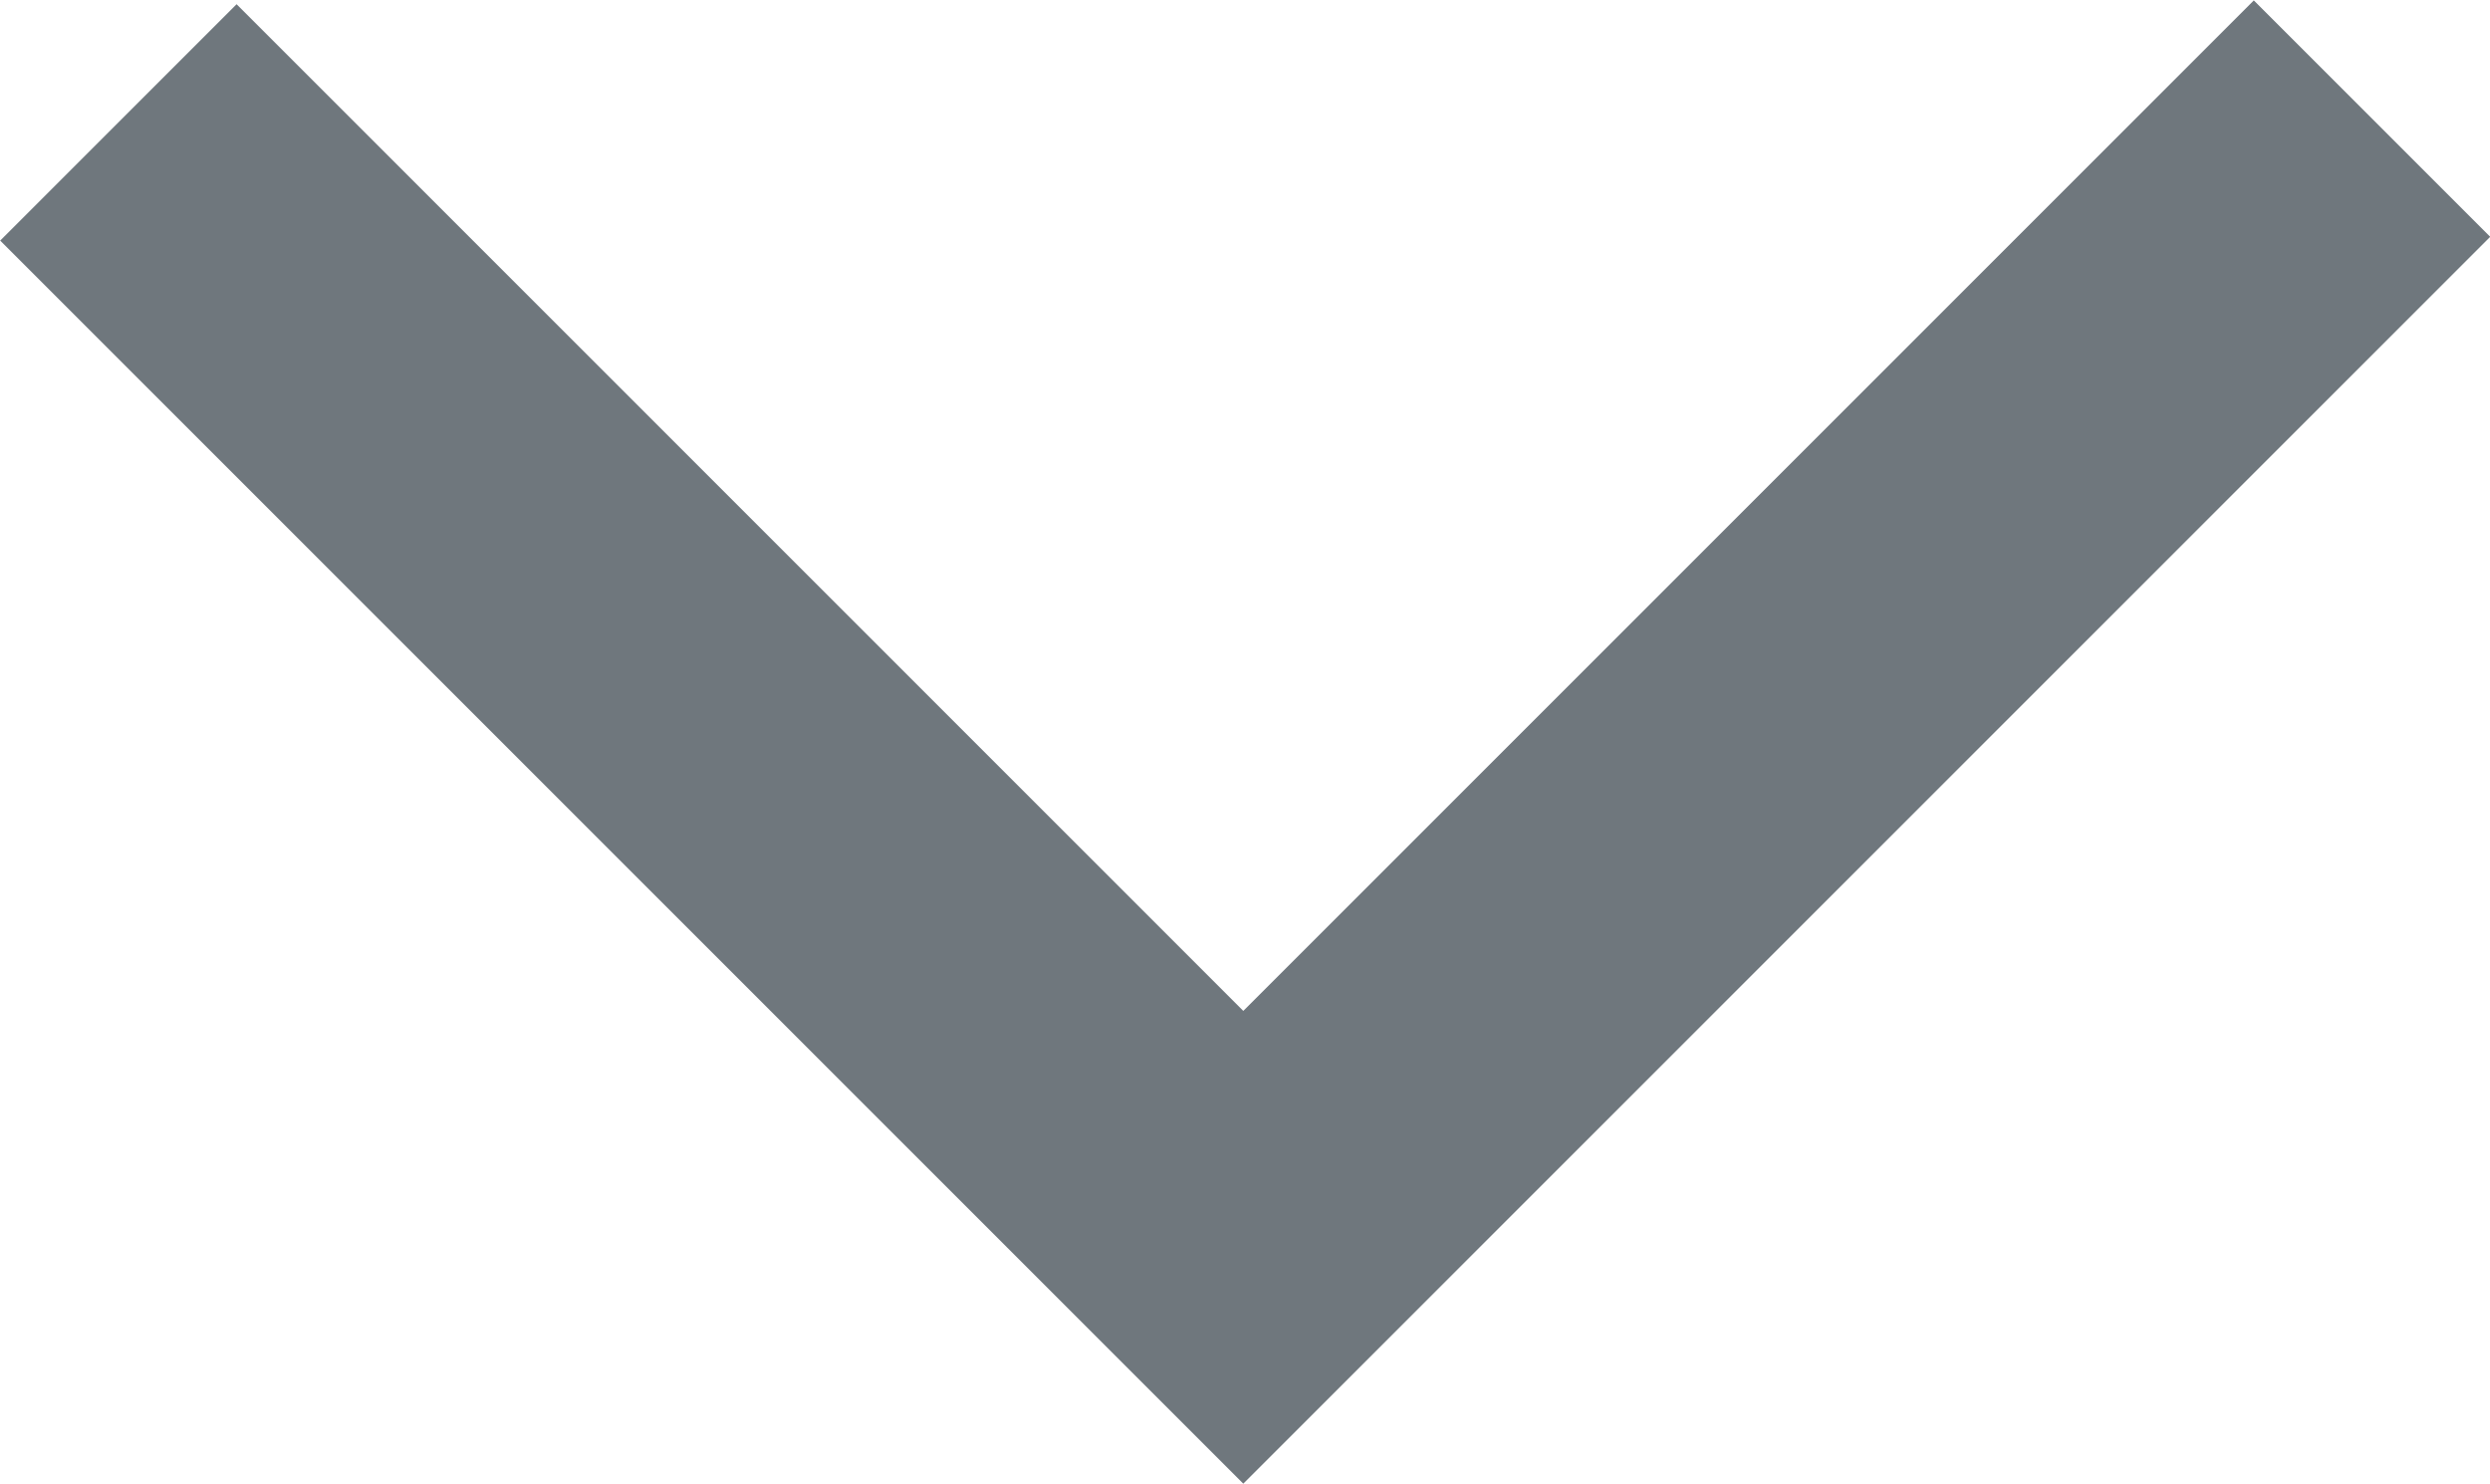
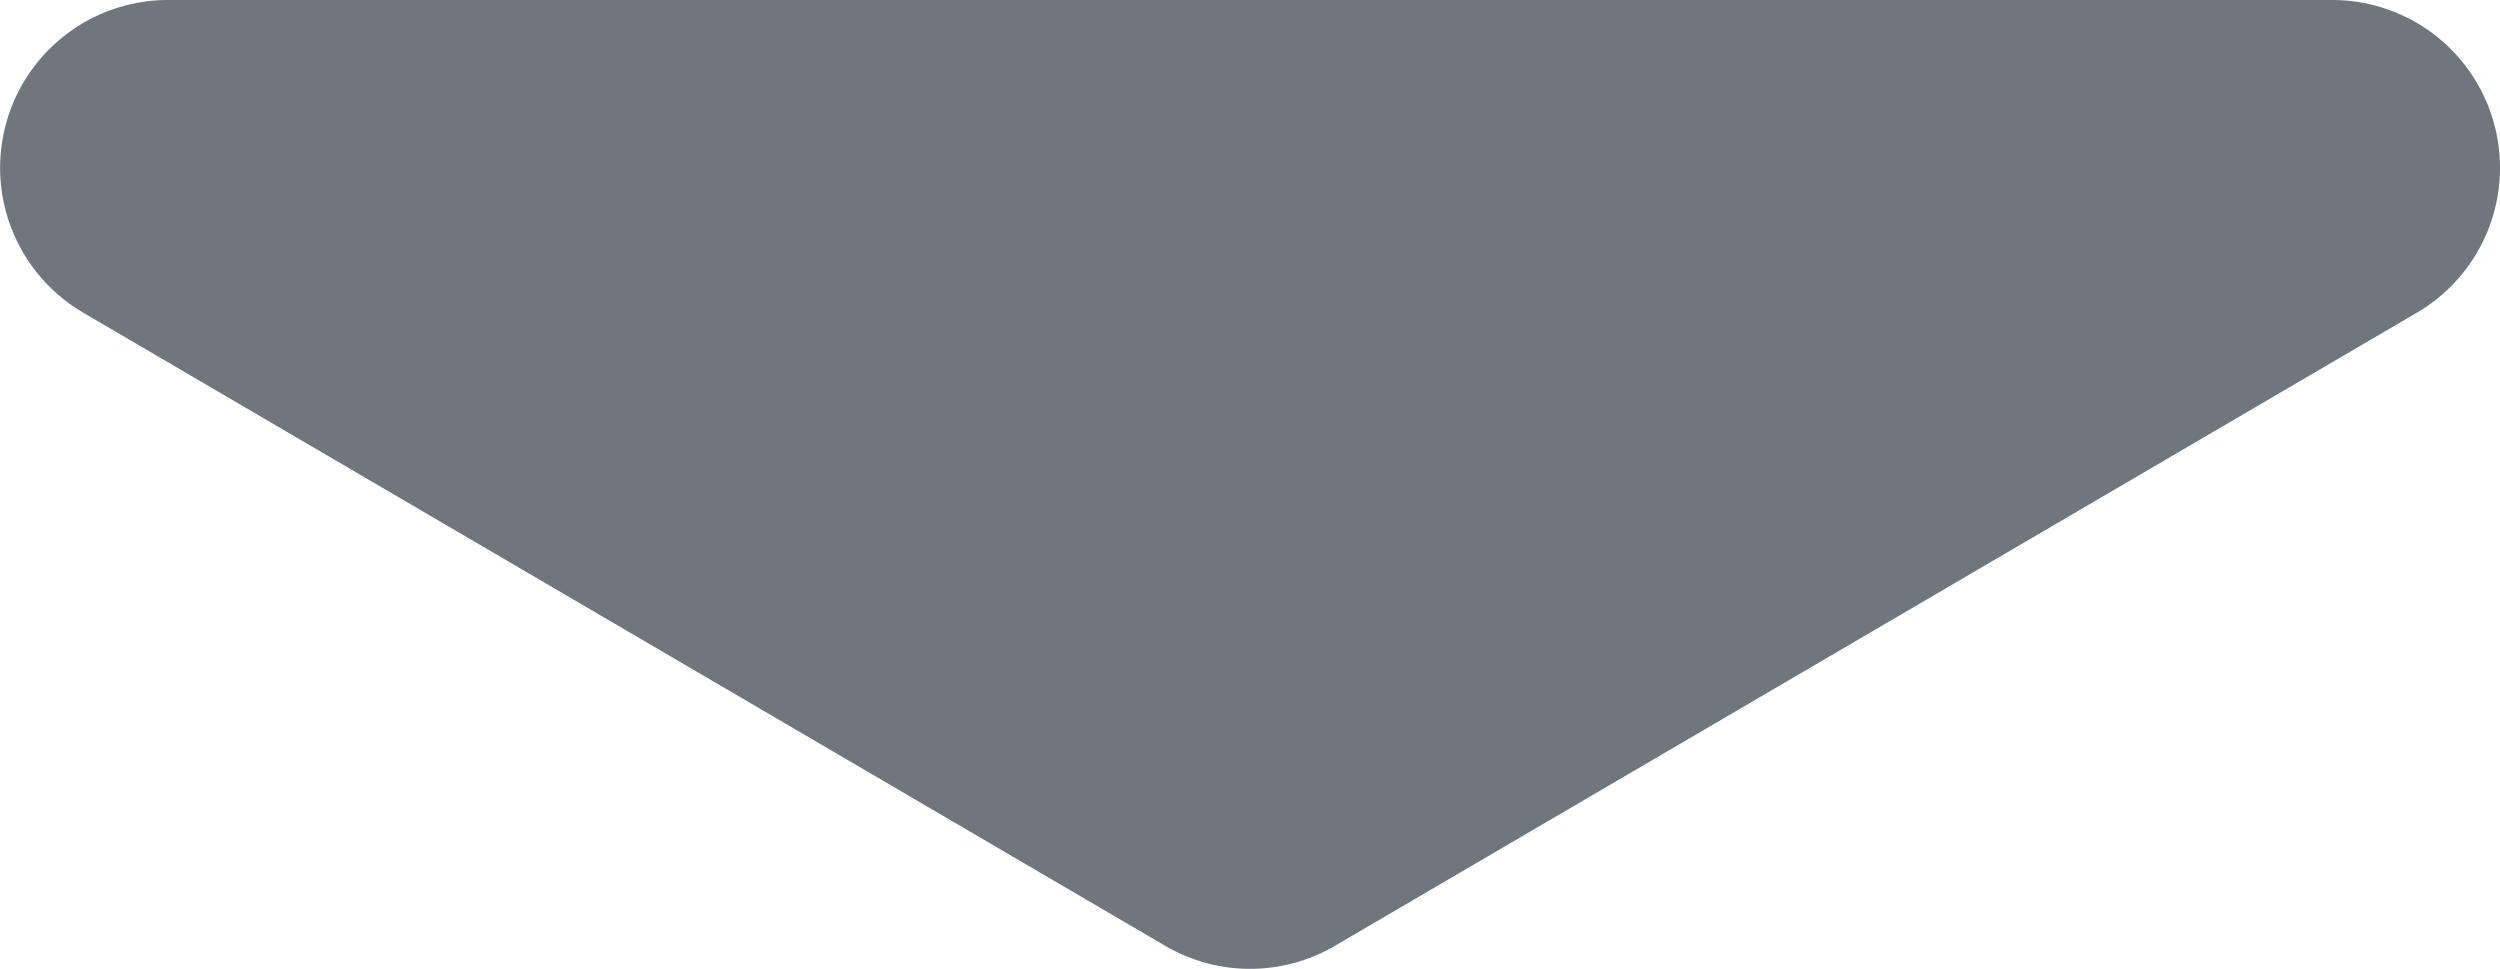
- <svg xmlns="http://www.w3.org/2000/svg" width="29.782" height="17.743" viewBox="0 0 7.88 4.694" version="1.1" id="svg8" xml:space="preserve">
+ <svg xmlns="http://www.w3.org/2000/svg" width="29.782" height="11.542" viewBox="0 0 7.88 3.054" version="1.1" id="svg8" xml:space="preserve">
  <defs id="defs2" />
-   <g id="layer1" transform="translate(-365.5938,-1145.268)">
-     <path style="fill:none;stroke:#6f777d;stroke-width:1.058;stroke-linecap:butt;stroke-linejoin:miter;stroke-dasharray:none;stroke-opacity:1" d="m 318.608,1145.655 3.56,3.56 3.572,-3.572" id="use37531" transform="translate(47.36043)" />
+   <g id="layer1" transform="translate(-365.5938,-1146.909)">
+     <path style="fill:#6f777d;fill-opacity:1;stroke:#6f777d;stroke-width:1.058;stroke-linejoin:round;stroke-miterlimit:4;stroke-dasharray:none;stroke-opacity:1;stop-color:#000000" d="m 372.945,1147.438 -3.411,1.996 -3.411,-1.996 z" id="path2175-7-9-6-0" />
  </g>
</svg>
